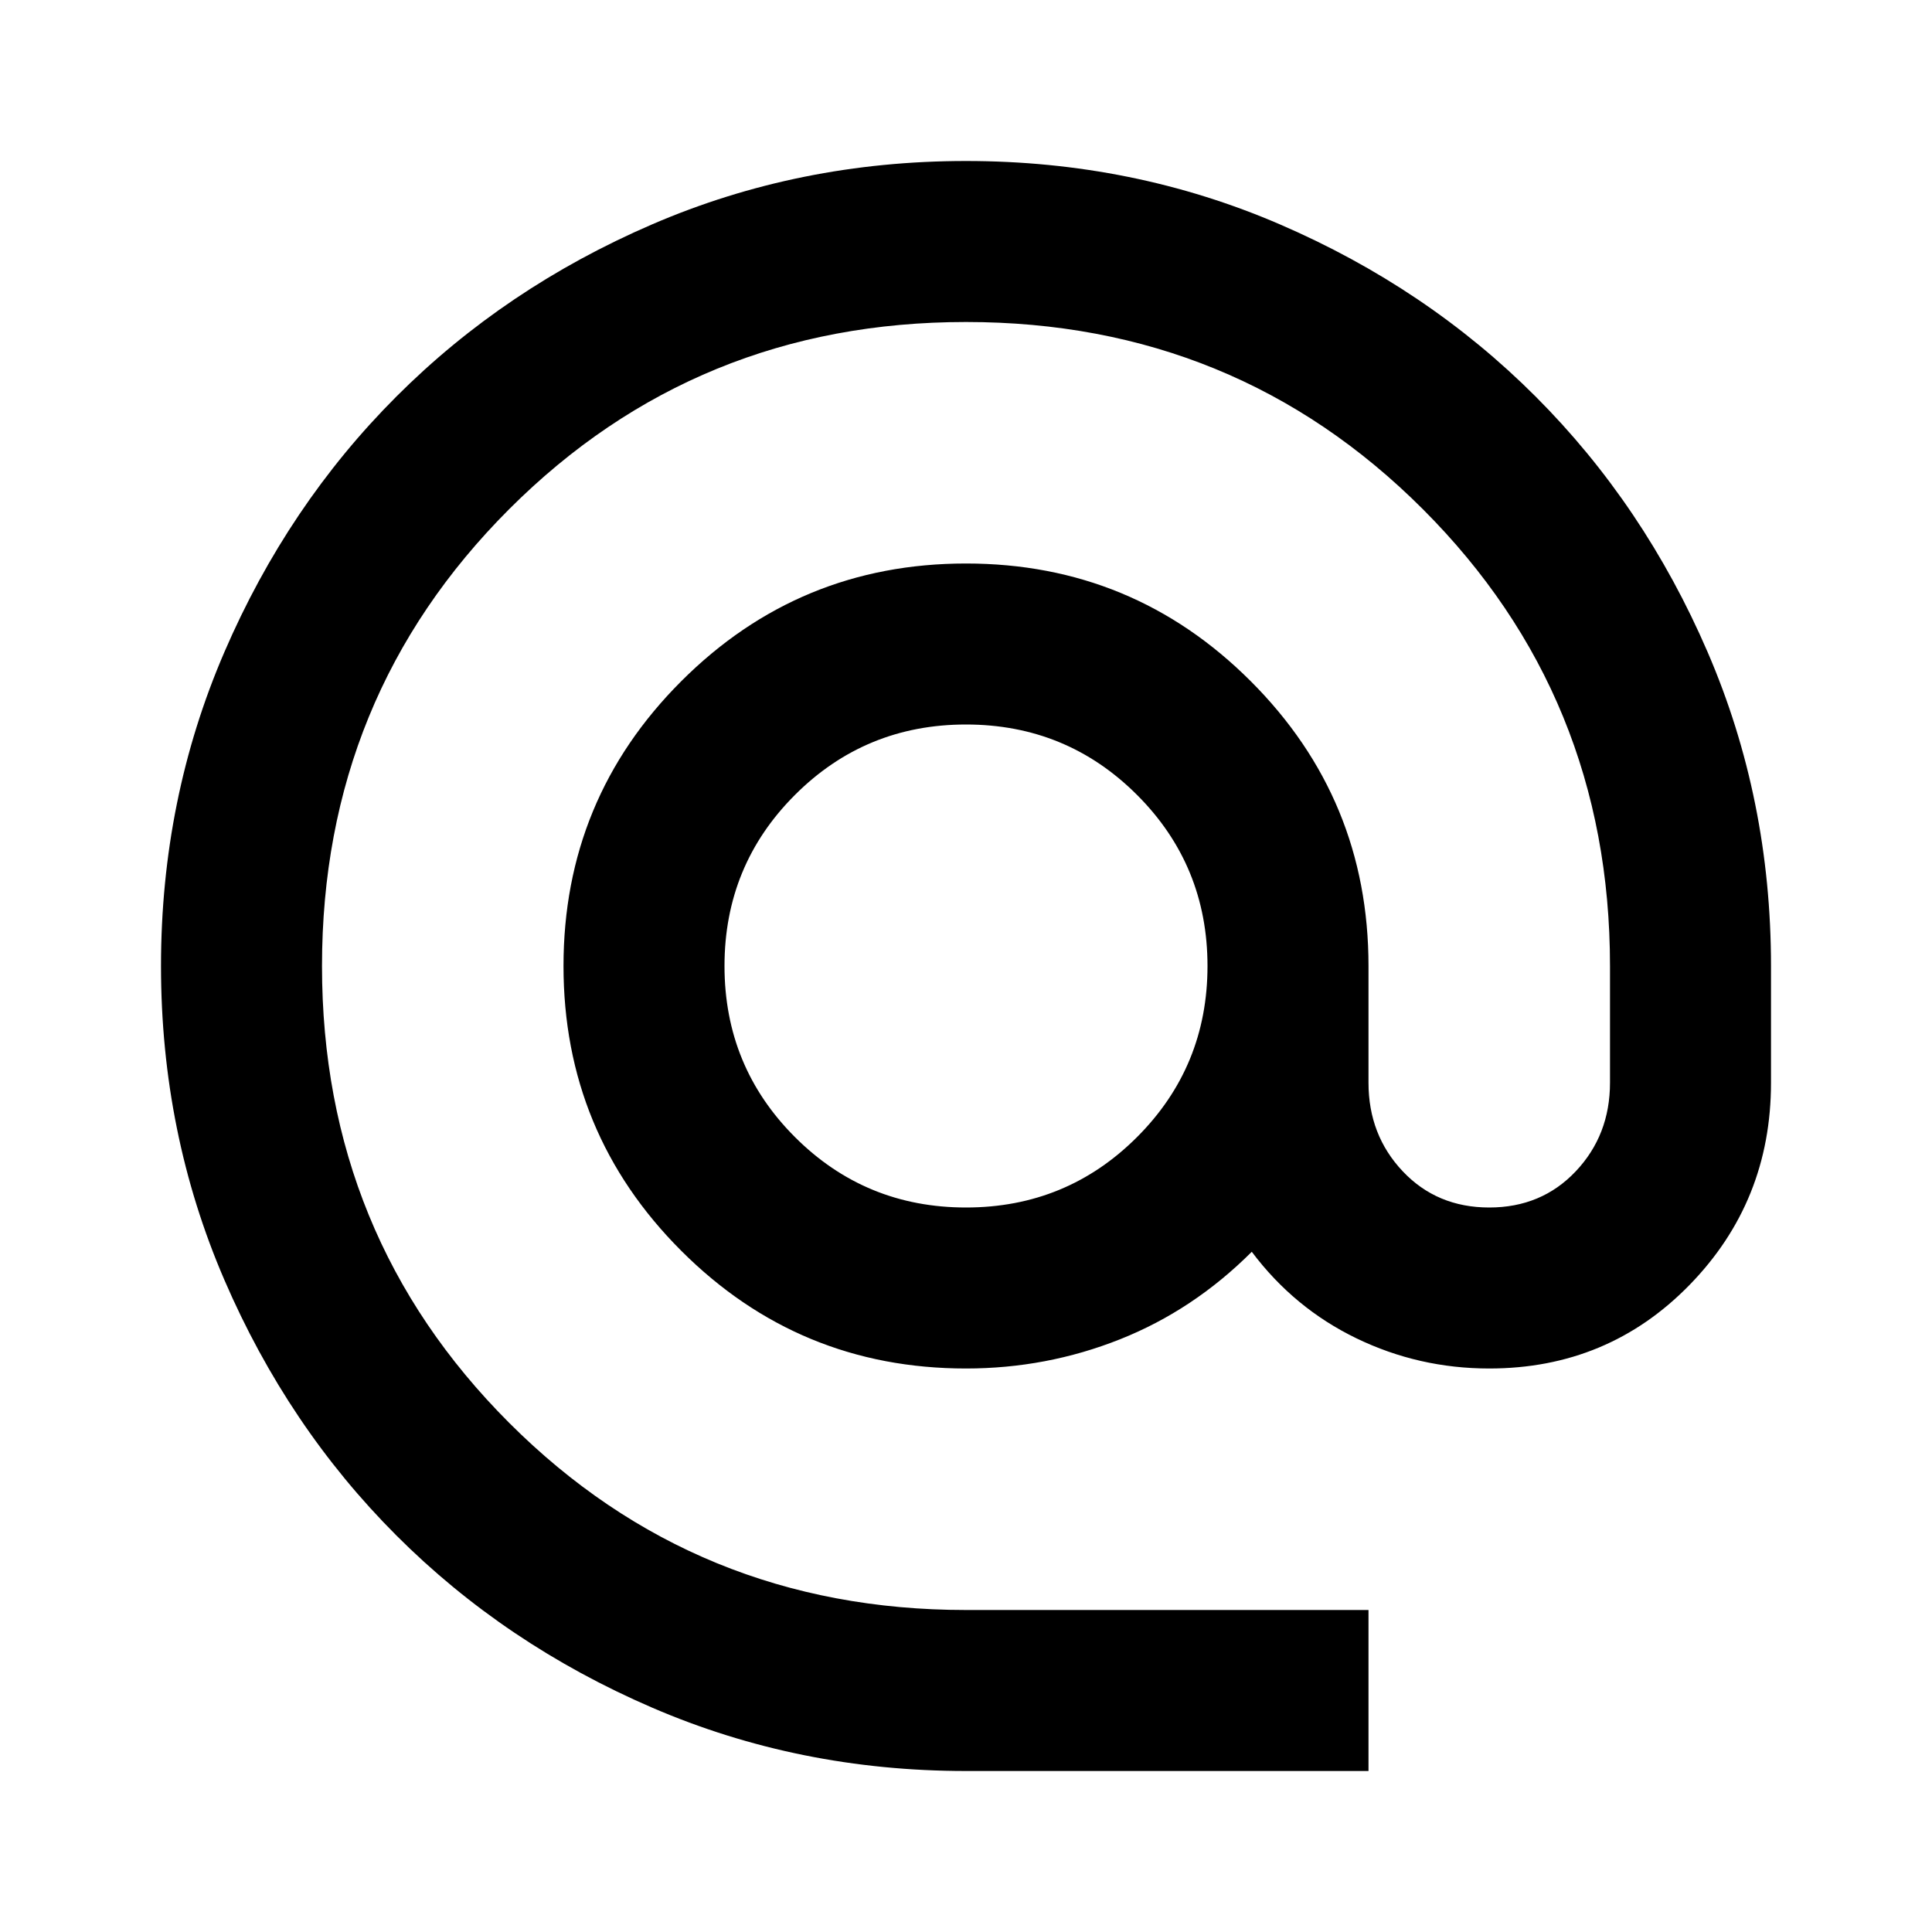
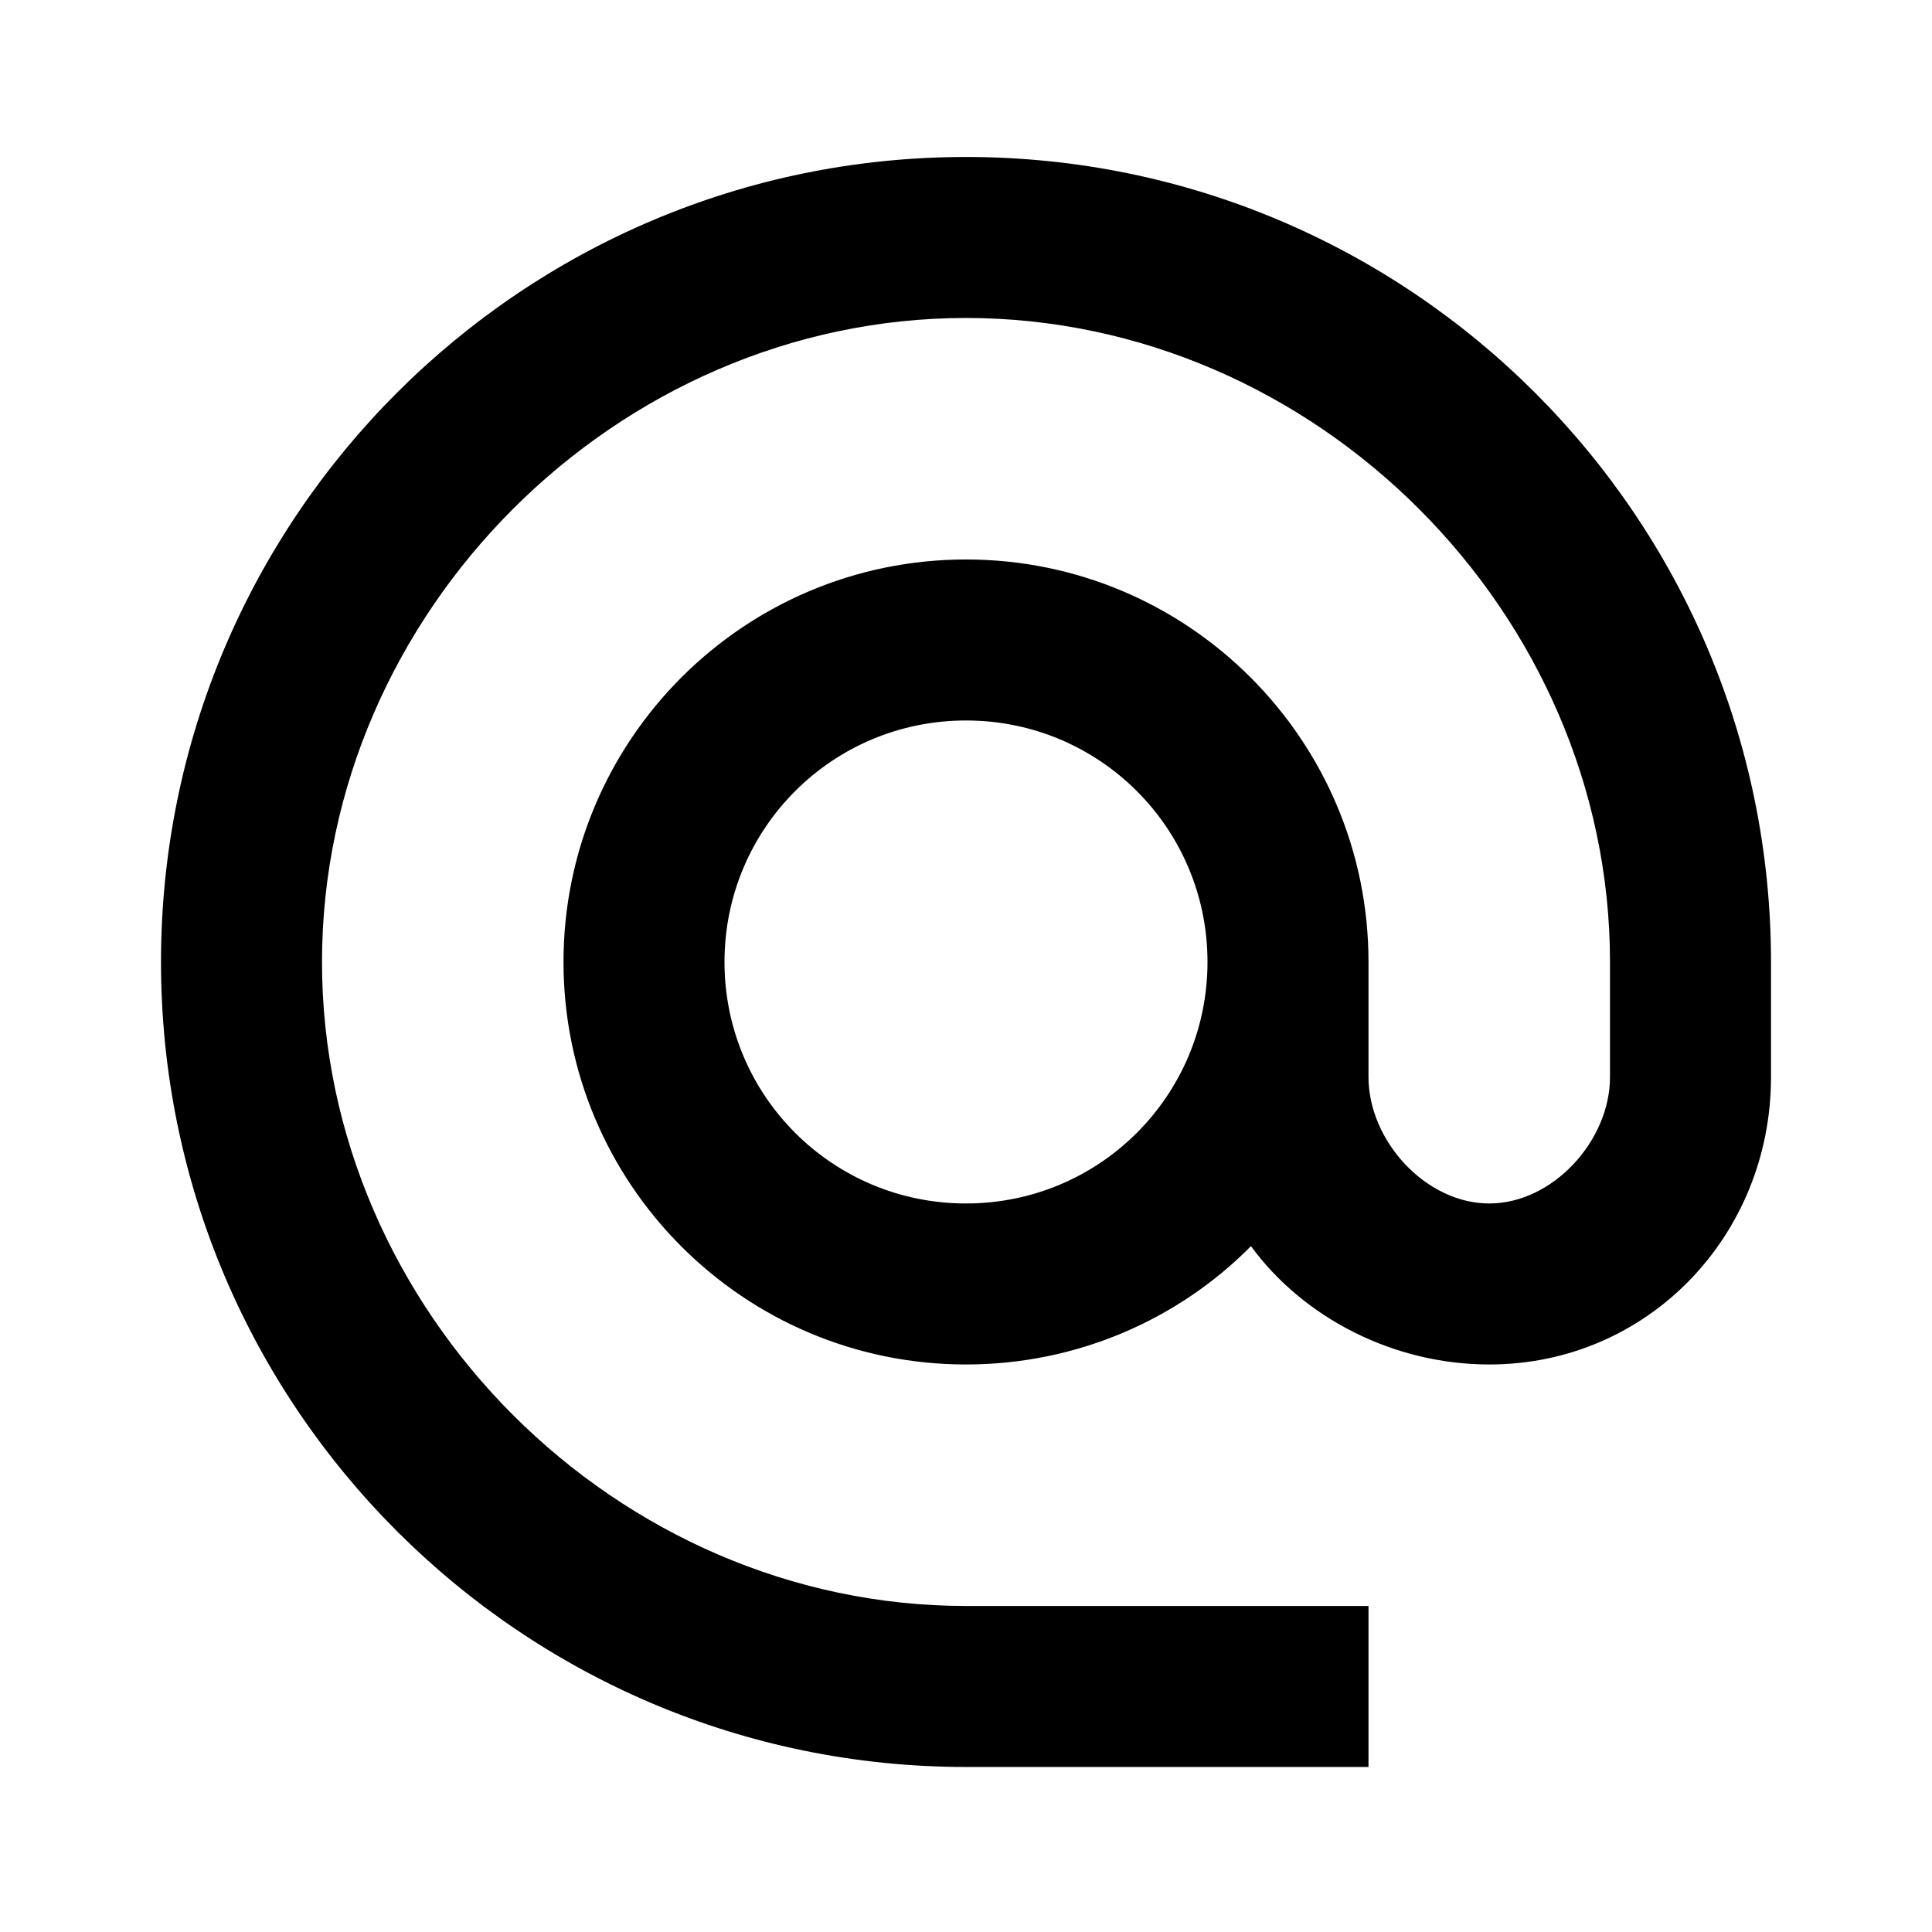
- <svg xmlns="http://www.w3.org/2000/svg" height="24" viewBox="0 -960 960 960" width="24">
-   <path d="M480-80q-83 0-156-31.5T197-197q-54-54-85.5-127T80-480q0-83 31.5-156T197-763q54-54 127-85.5T480-880q83 0 156 31.5T763-763q54 54 85.5 127T880-480v58q0 59-40.5 100.5T740-280q-35 0-66-15t-52-43q-29 29-65.5 43.5T480-280q-83 0-141.5-58.5T280-480q0-83 58.5-141.5T480-680q83 0 141.5 58.5T680-480v58q0 26 17 44t43 18q26 0 43-18t17-44v-58q0-134-93-227t-227-93q-134 0-227 93t-93 227q0 134 93 227t227 93h200v80H480Zm0-280q50 0 85-35t35-85q0-50-35-85t-85-35q-50 0-85 35t-35 85q0 50 35 85t85 35Z" />
+ <svg xmlns="http://www.w3.org/2000/svg" height="24px" viewBox="0 0 24 24" width="24px" fill="#000000">
+   <path d="M0 0h24v24H0V0z" fill="none" />
+   <path d="M12 1.95c-5.52 0-10 4.48-10 10s4.48 10 10 10h5v-2h-5c-4.34 0-8-3.66-8-8s3.66-8 8-8 8 3.66 8 8v1.43c0 .79-.71 1.57-1.5 1.57s-1.5-.78-1.5-1.57v-1.43c0-2.76-2.24-5-5-5s-5 2.24-5 5 2.24 5 5 5c1.38 0 2.64-.56 3.54-1.47.65.89 1.77 1.47 2.96 1.47 1.97 0 3.5-1.6 3.5-3.57v-1.43c0-5.52-4.48-10-10-10zm0 13c-1.66 0-3-1.34-3-3s1.34-3 3-3 3 1.34 3 3-1.34 3-3 3z" />
</svg>
